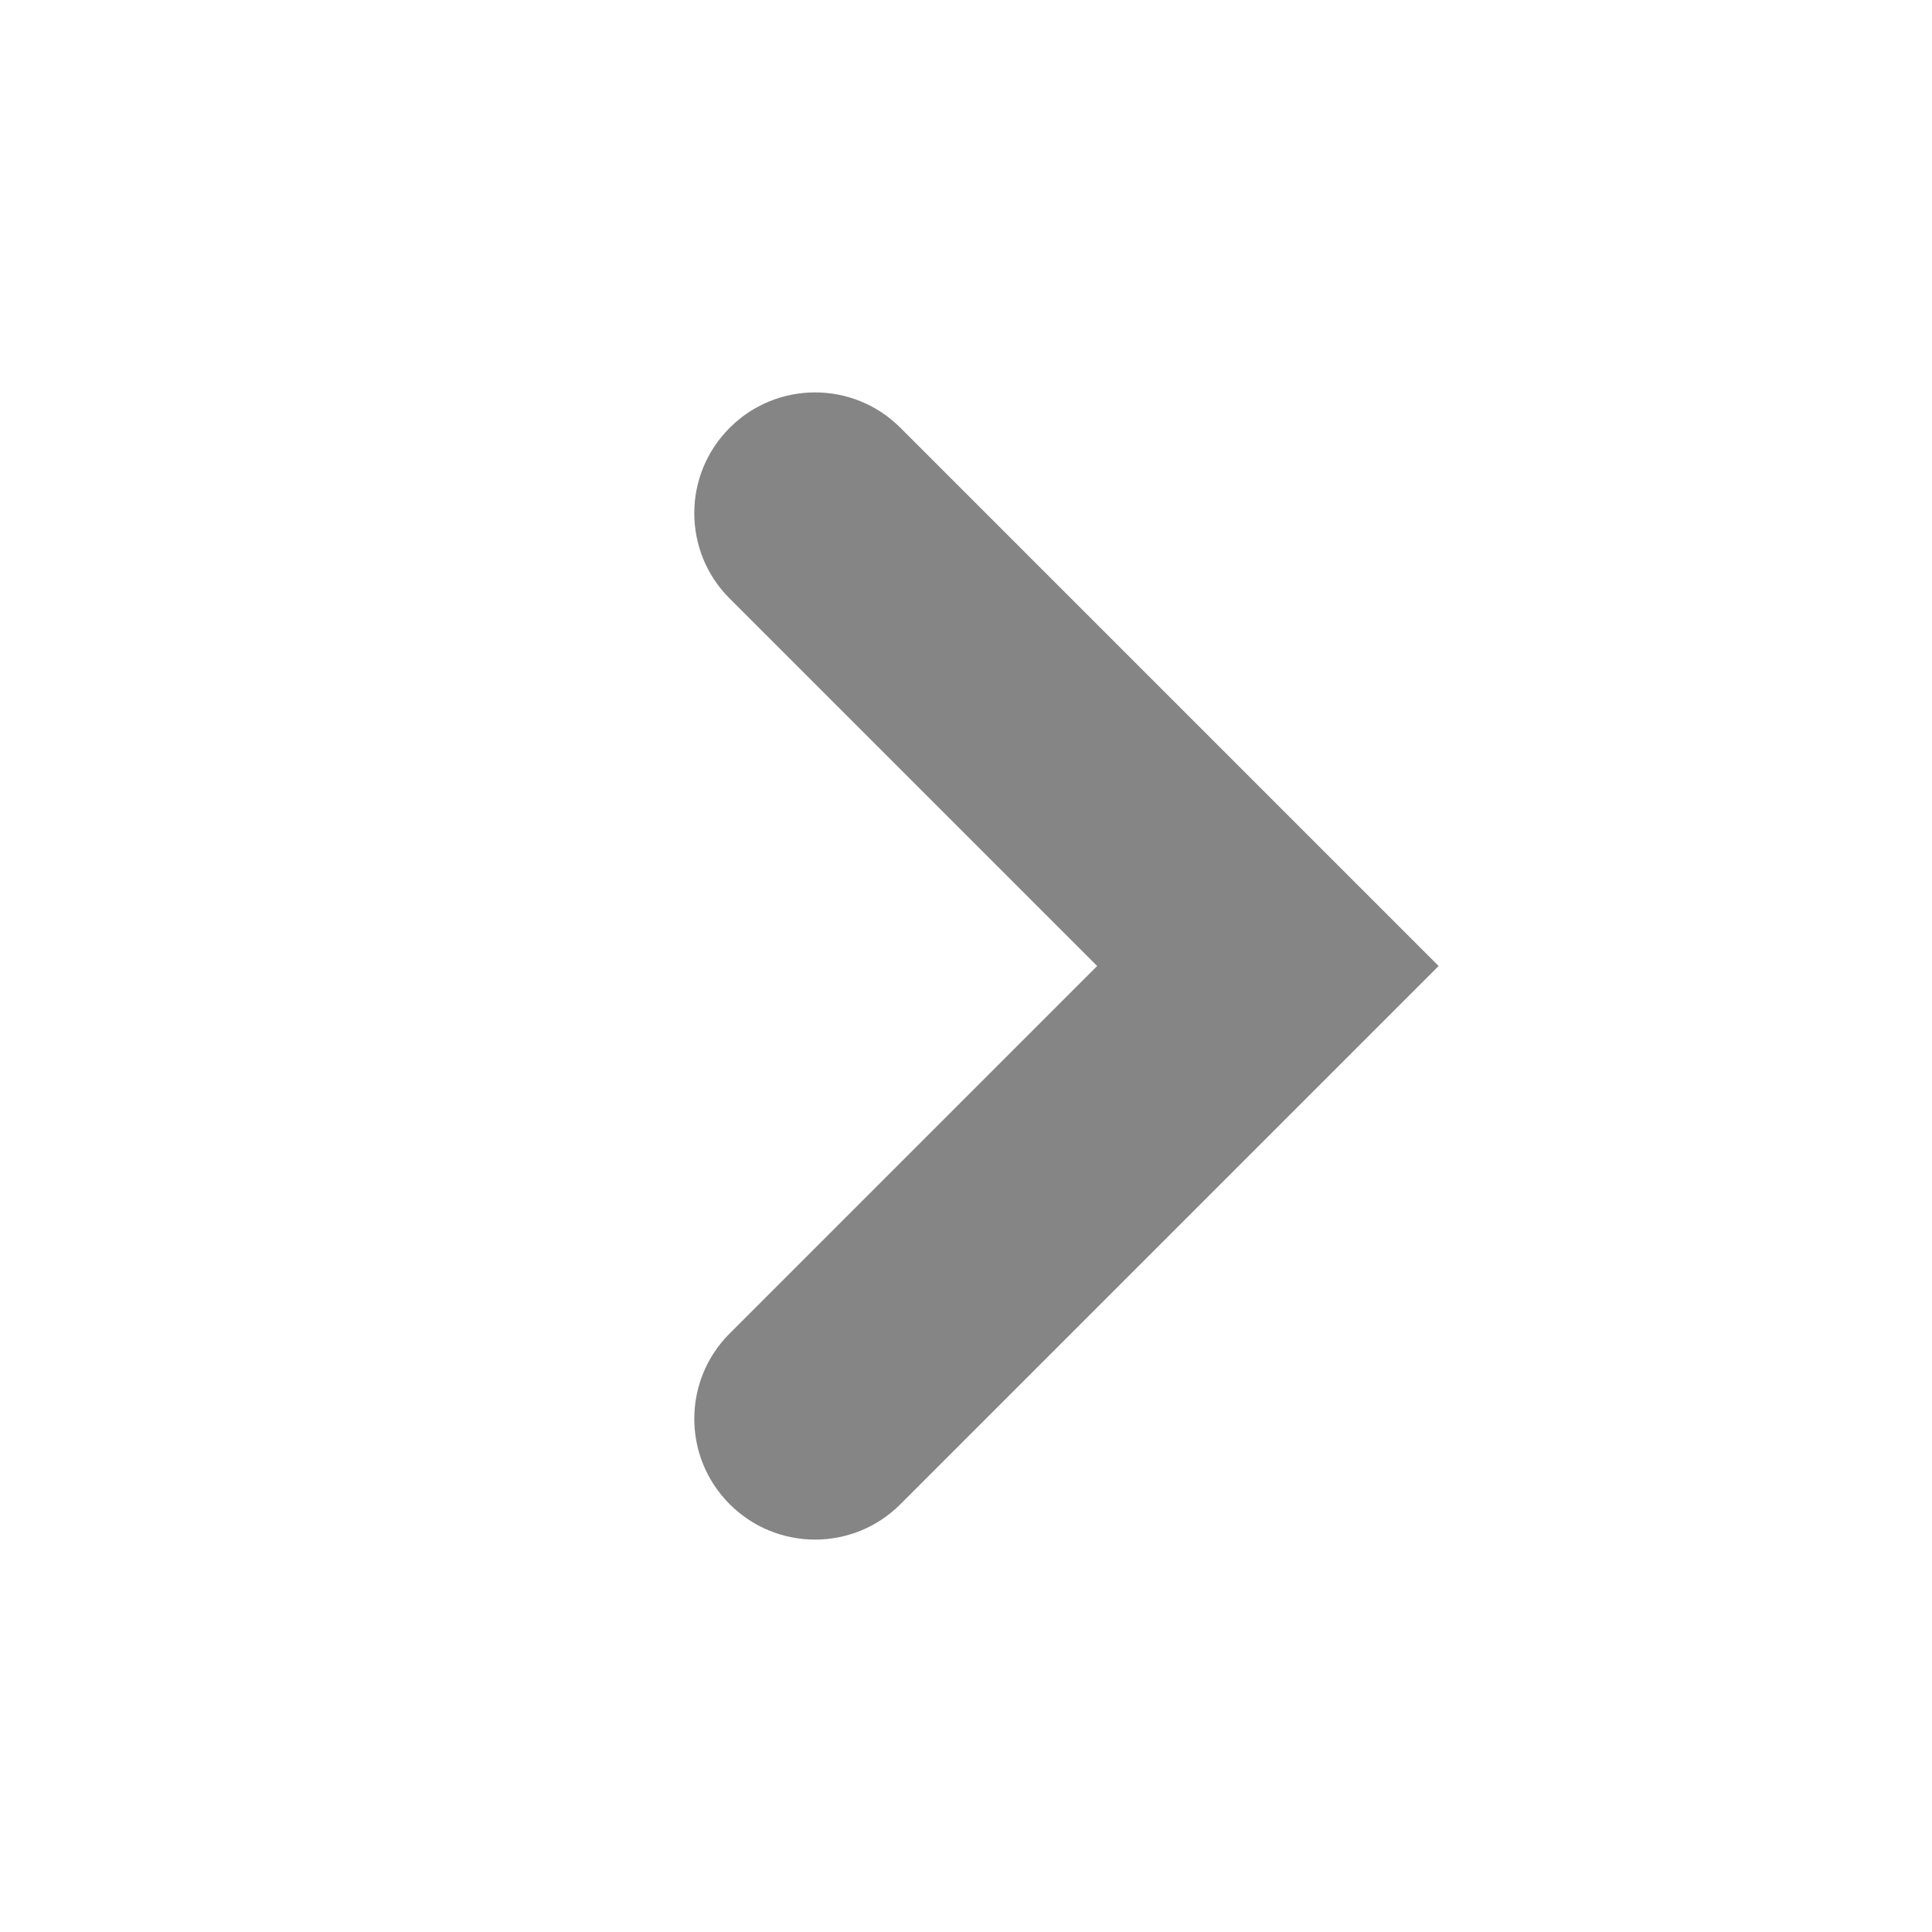
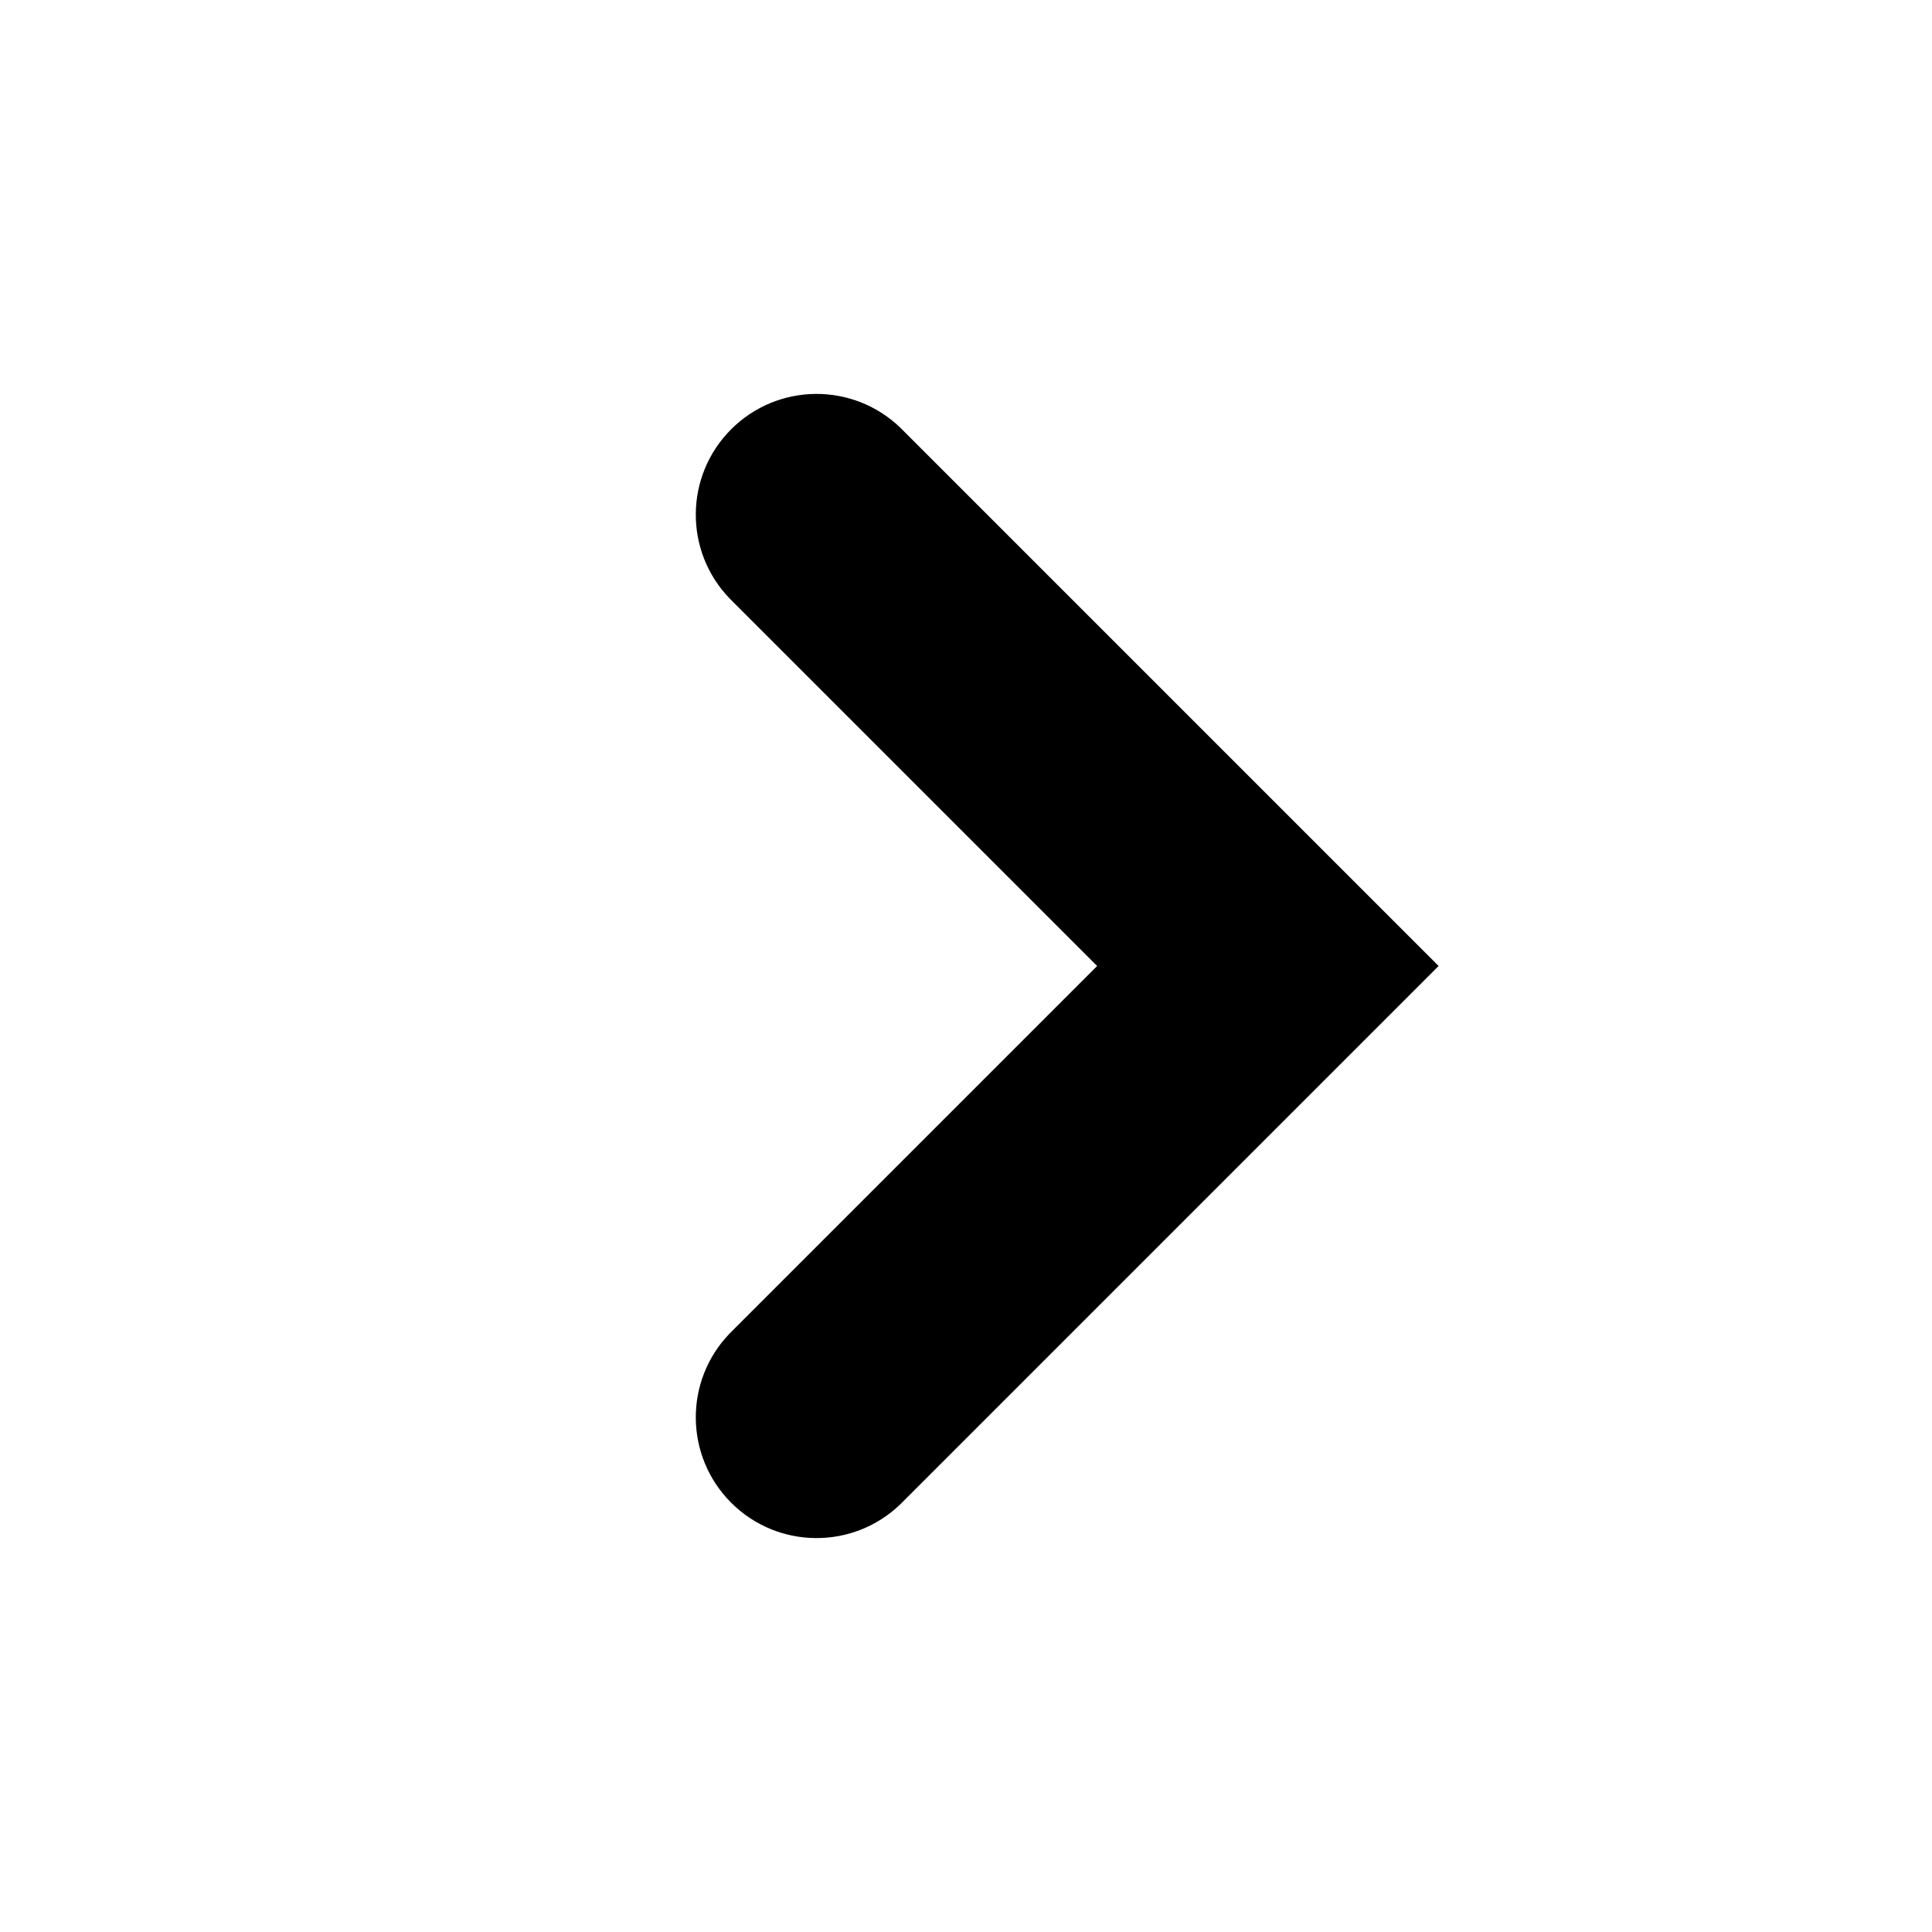
- <svg xmlns="http://www.w3.org/2000/svg" width="16" height="16" viewBox="0 0 16 16" fill="none">
-   <path d="M6.043 4.957C5.652 4.567 5.652 3.933 6.043 3.543C6.433 3.152 7.067 3.152 7.457 3.543L11.914 8L7.457 12.457C7.067 12.848 6.433 12.848 6.043 12.457C5.652 12.067 5.652 11.433 6.043 11.043L9.086 8L6.043 4.957Z" fill="#858585" />
+ <svg xmlns="http://www.w3.org/2000/svg" width="16" height="16" fill="none" viewBox="0 0 16 16">
+   <path d="M6.043 4.957a1 1 0 011.414-1.414L11.914 8l-4.457 4.457a1 1 0 01-1.414-1.414L9.086 8 6.043 4.957z" fill="currentColor" />
</svg>
